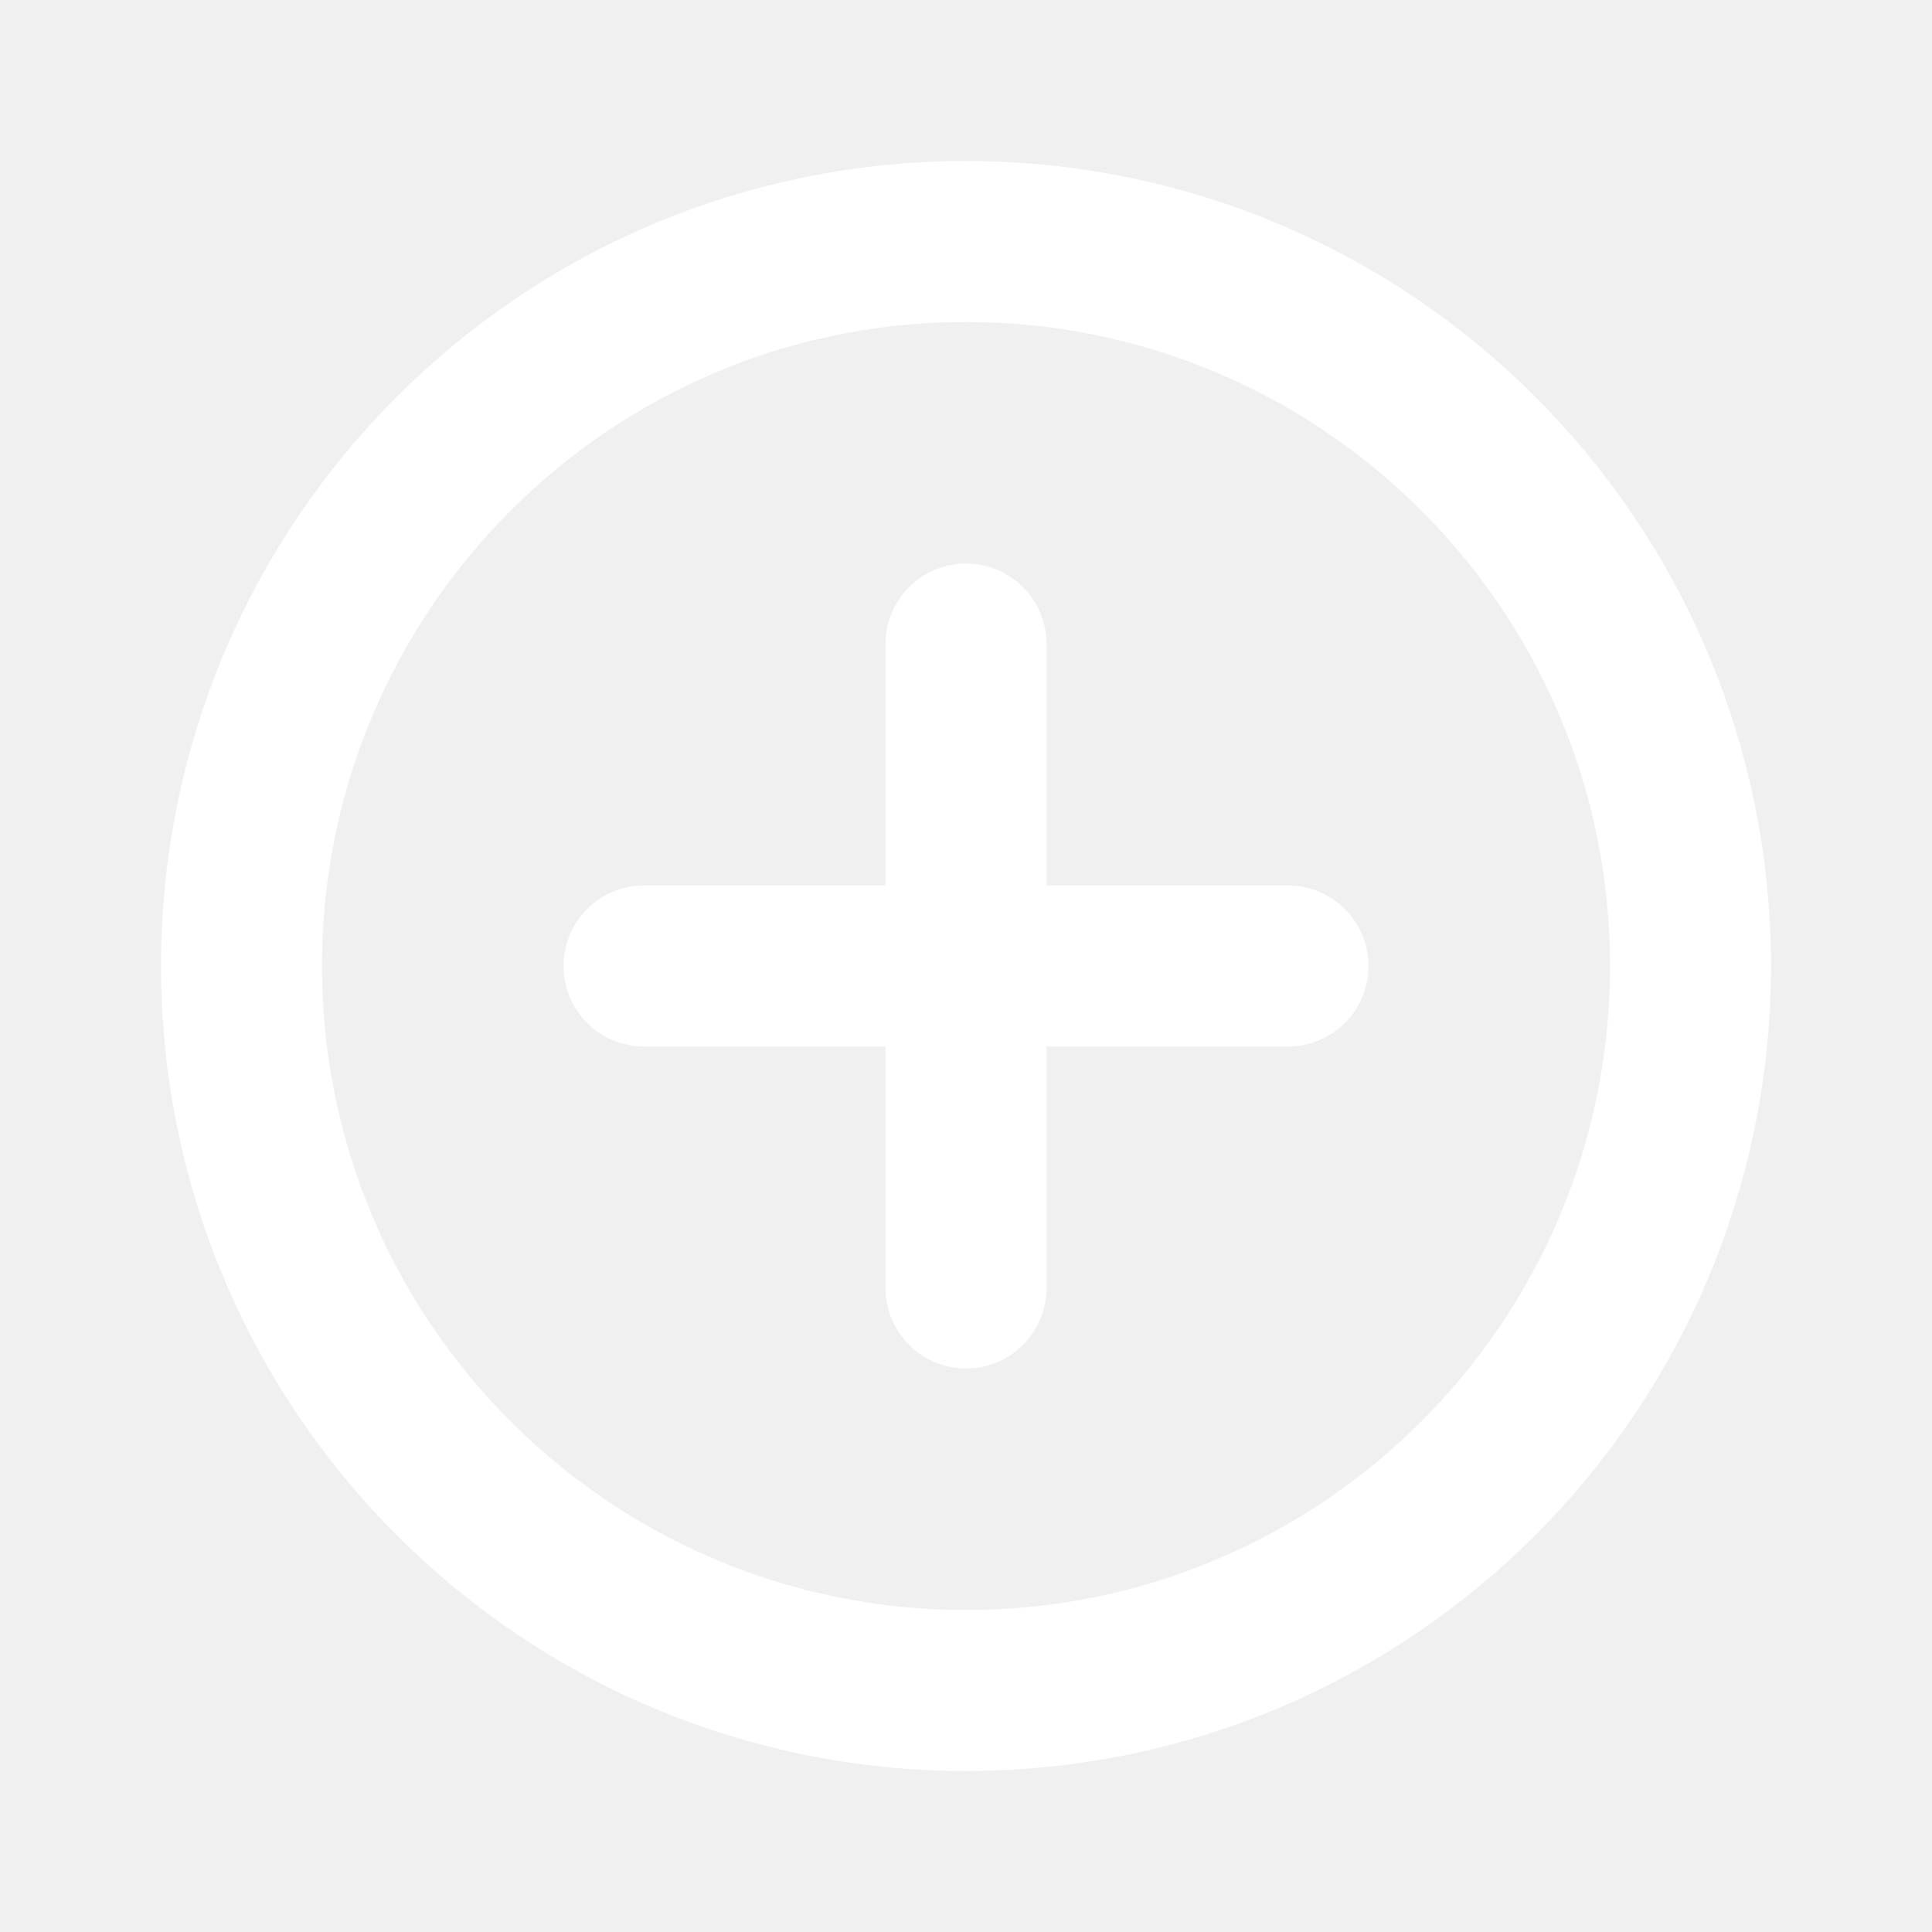
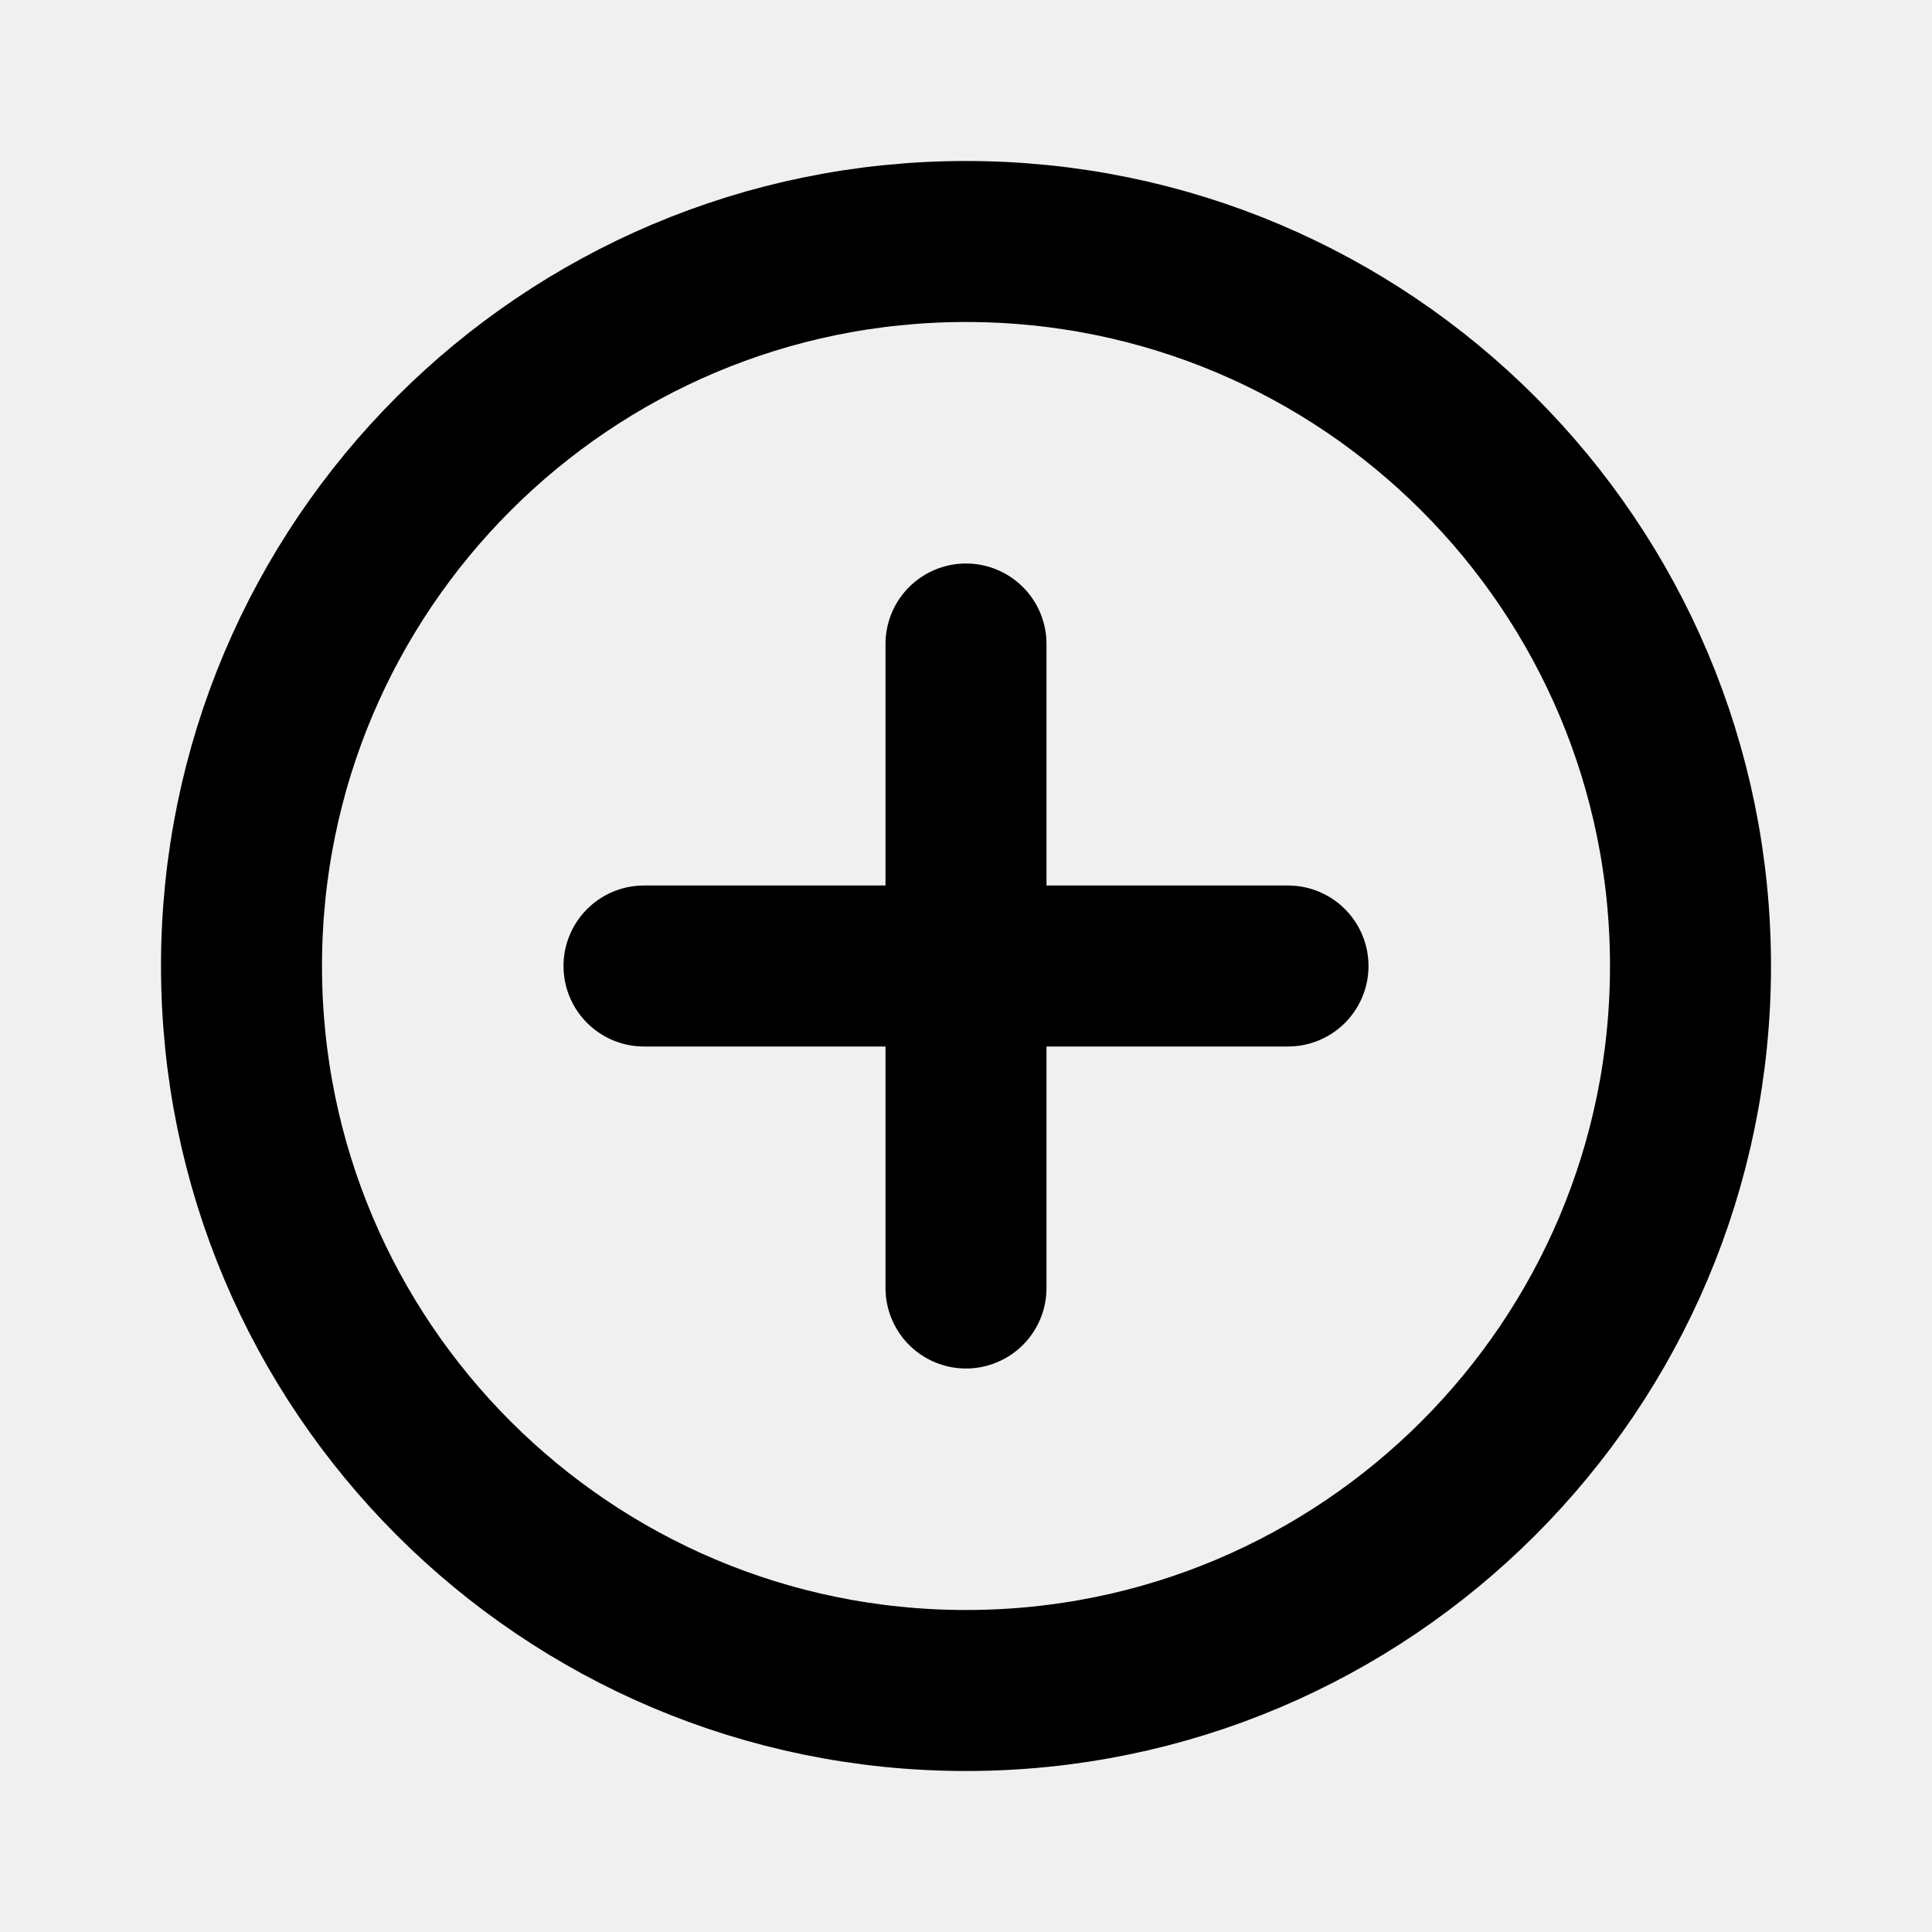
- <svg xmlns="http://www.w3.org/2000/svg" width="40px" height="40px" viewBox="0 0 24 24" fill="none" stroke="#ffffff" transform="matrix(1, 0, 0, 1, 0, 0)">
+ <svg xmlns="http://www.w3.org/2000/svg" width="40px" height="40px" viewBox="0 0 24 24" fill="none" stroke="#000000" transform="matrix(1, 0, 0, 1, 0, 0)">
  <g id="SVGRepo_bgCarrier" stroke-width="0" />
  <g id="SVGRepo_tracerCarrier" stroke-linecap="round" stroke-linejoin="round" stroke="#CCCCCC" stroke-width="0.048" />
  <g id="SVGRepo_iconCarrier">
    <g id="Edit / Add_Plus_Circle">
-       <path id="Vector" d="M8 12H12M12 12H16M12 12V16M12 12V8M12 21C7.029 21 3 16.971 3 12C3 7.029 7.029 3 12 3C16.971 3 21 7.029 21 12C21 16.971 16.971 21 12 21Z" stroke="#fff" stroke-width="2" stroke-linecap="round" stroke-linejoin="round" />
+       <path id="Vector" d="M8 12H12M12 12H16M12 12V16M12 12V8M12 21C7.029 21 3 16.971 3 12C3 7.029 7.029 3 12 3C16.971 3 21 7.029 21 12C21 16.971 16.971 21 12 21Z" stroke="#000" stroke-width="2" stroke-linecap="round" stroke-linejoin="round" />
    </g>
  </g>
</svg>
